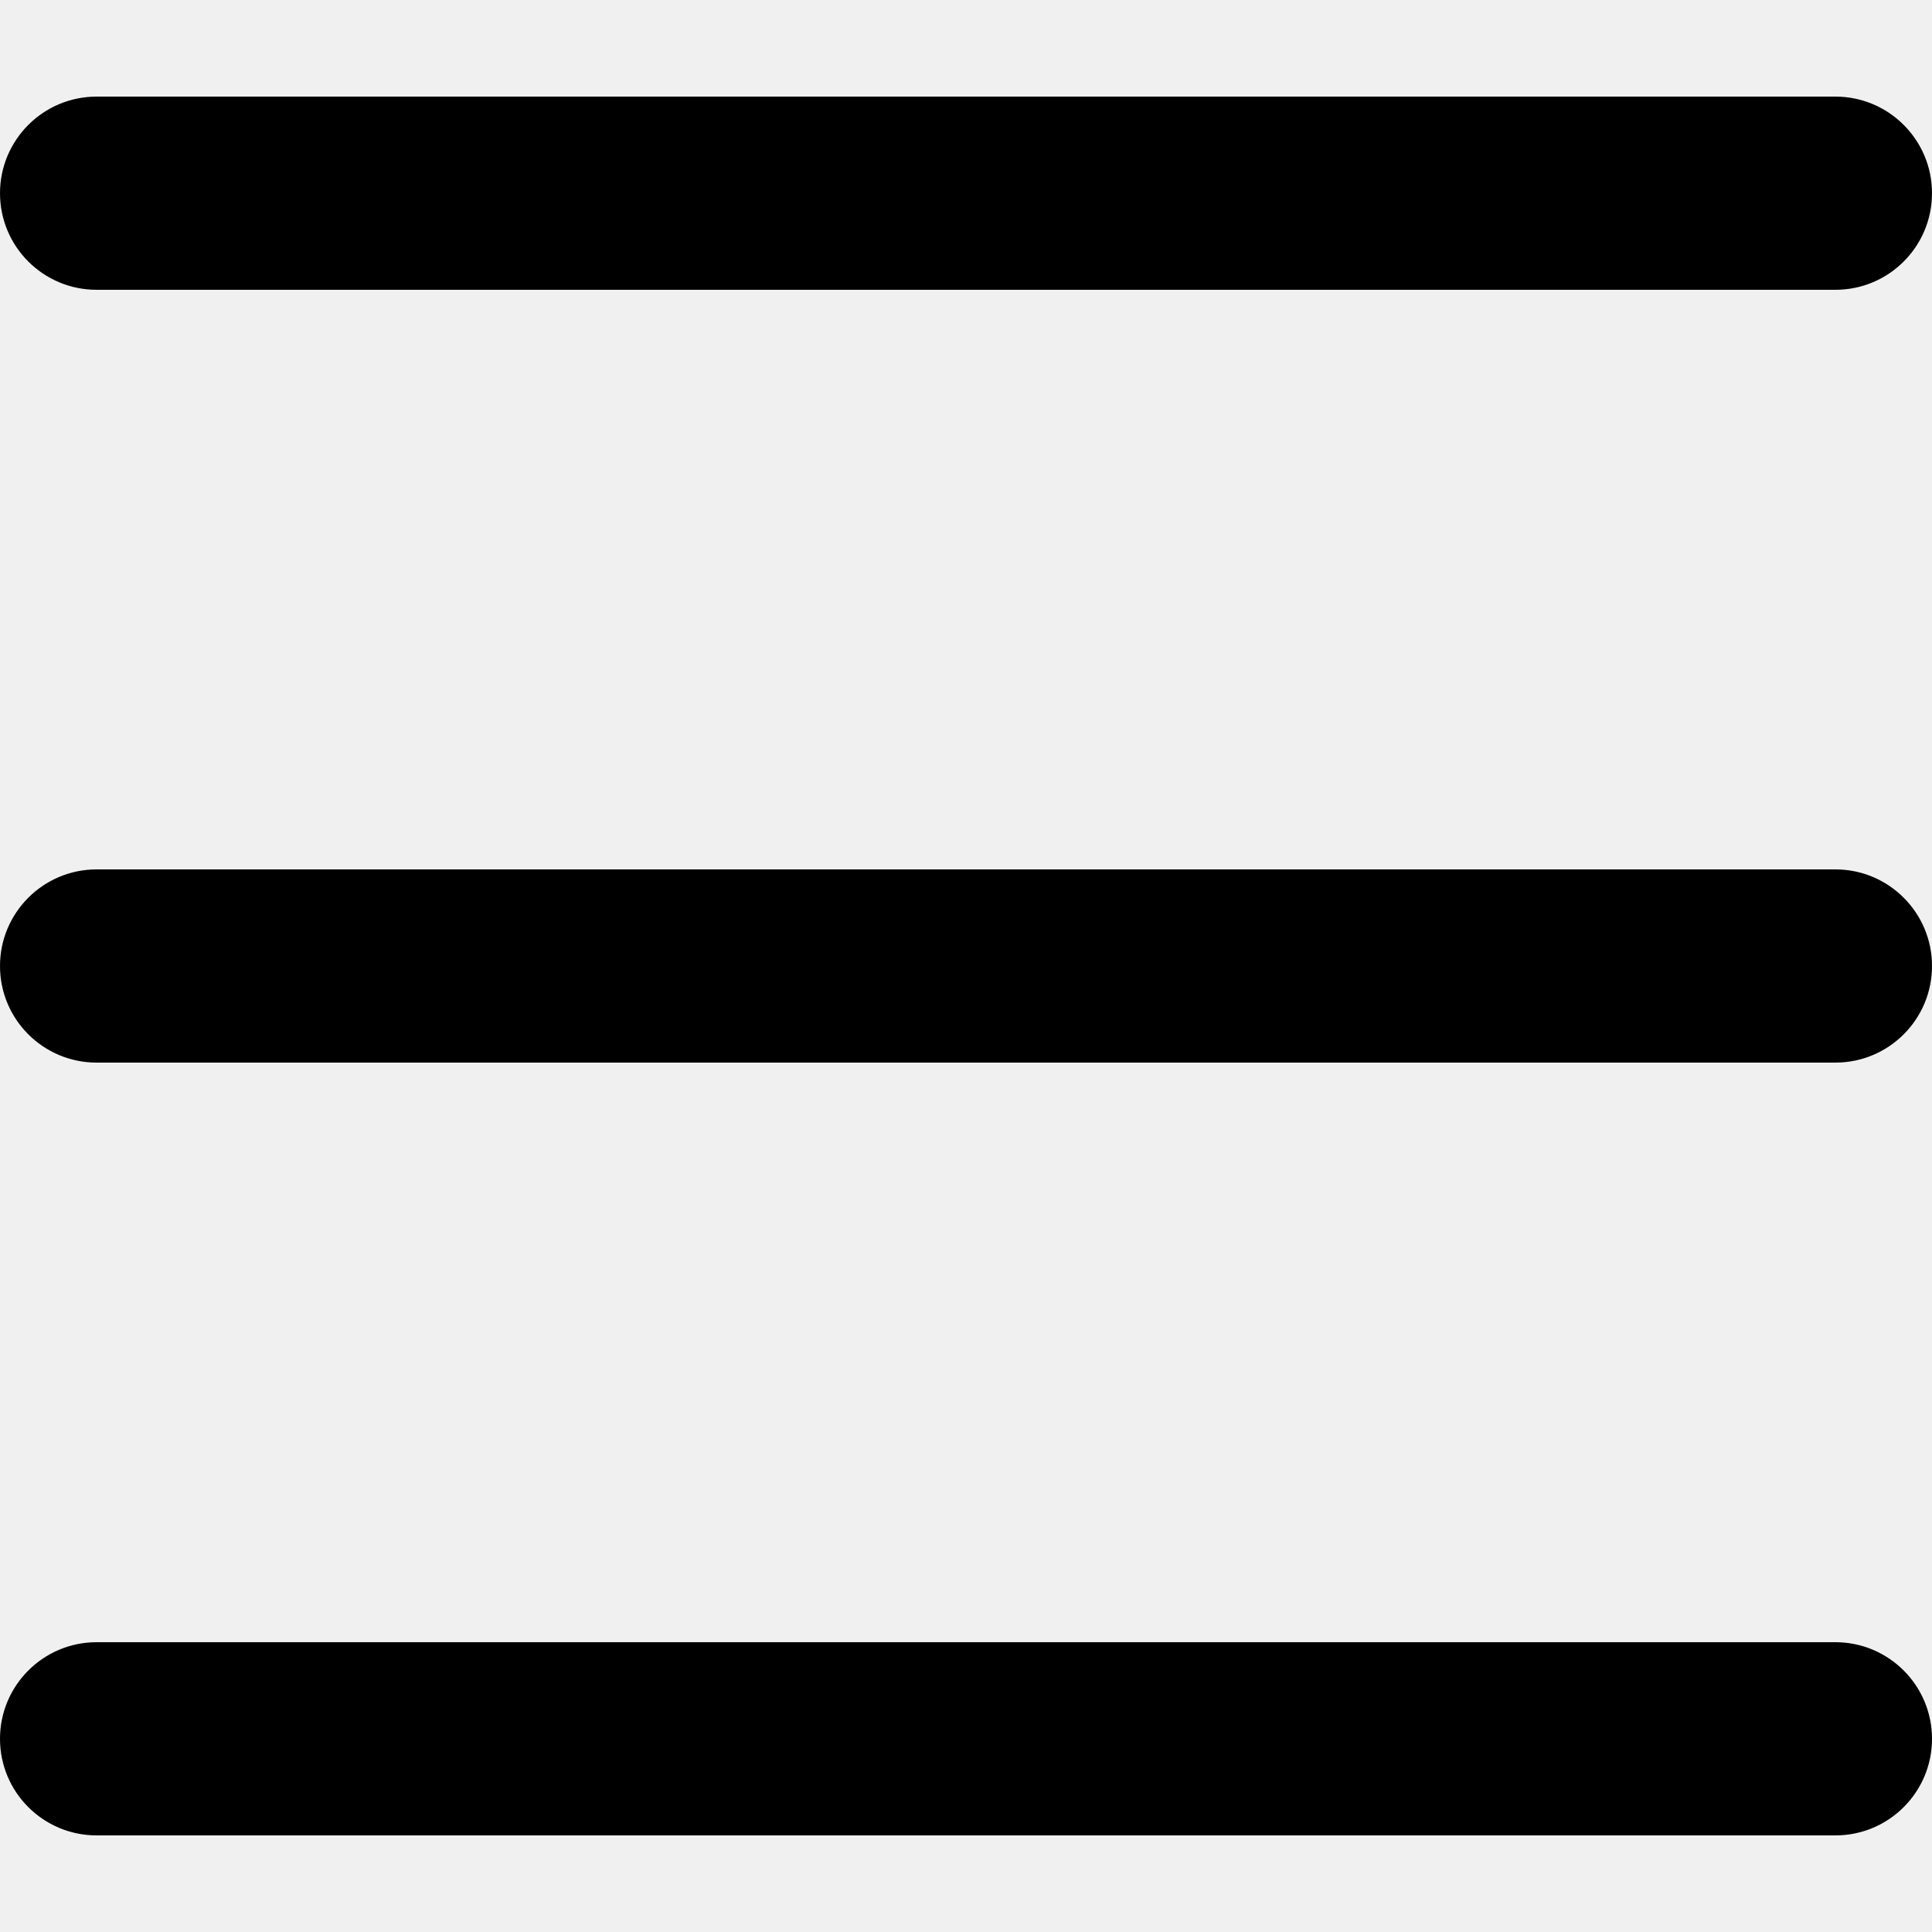
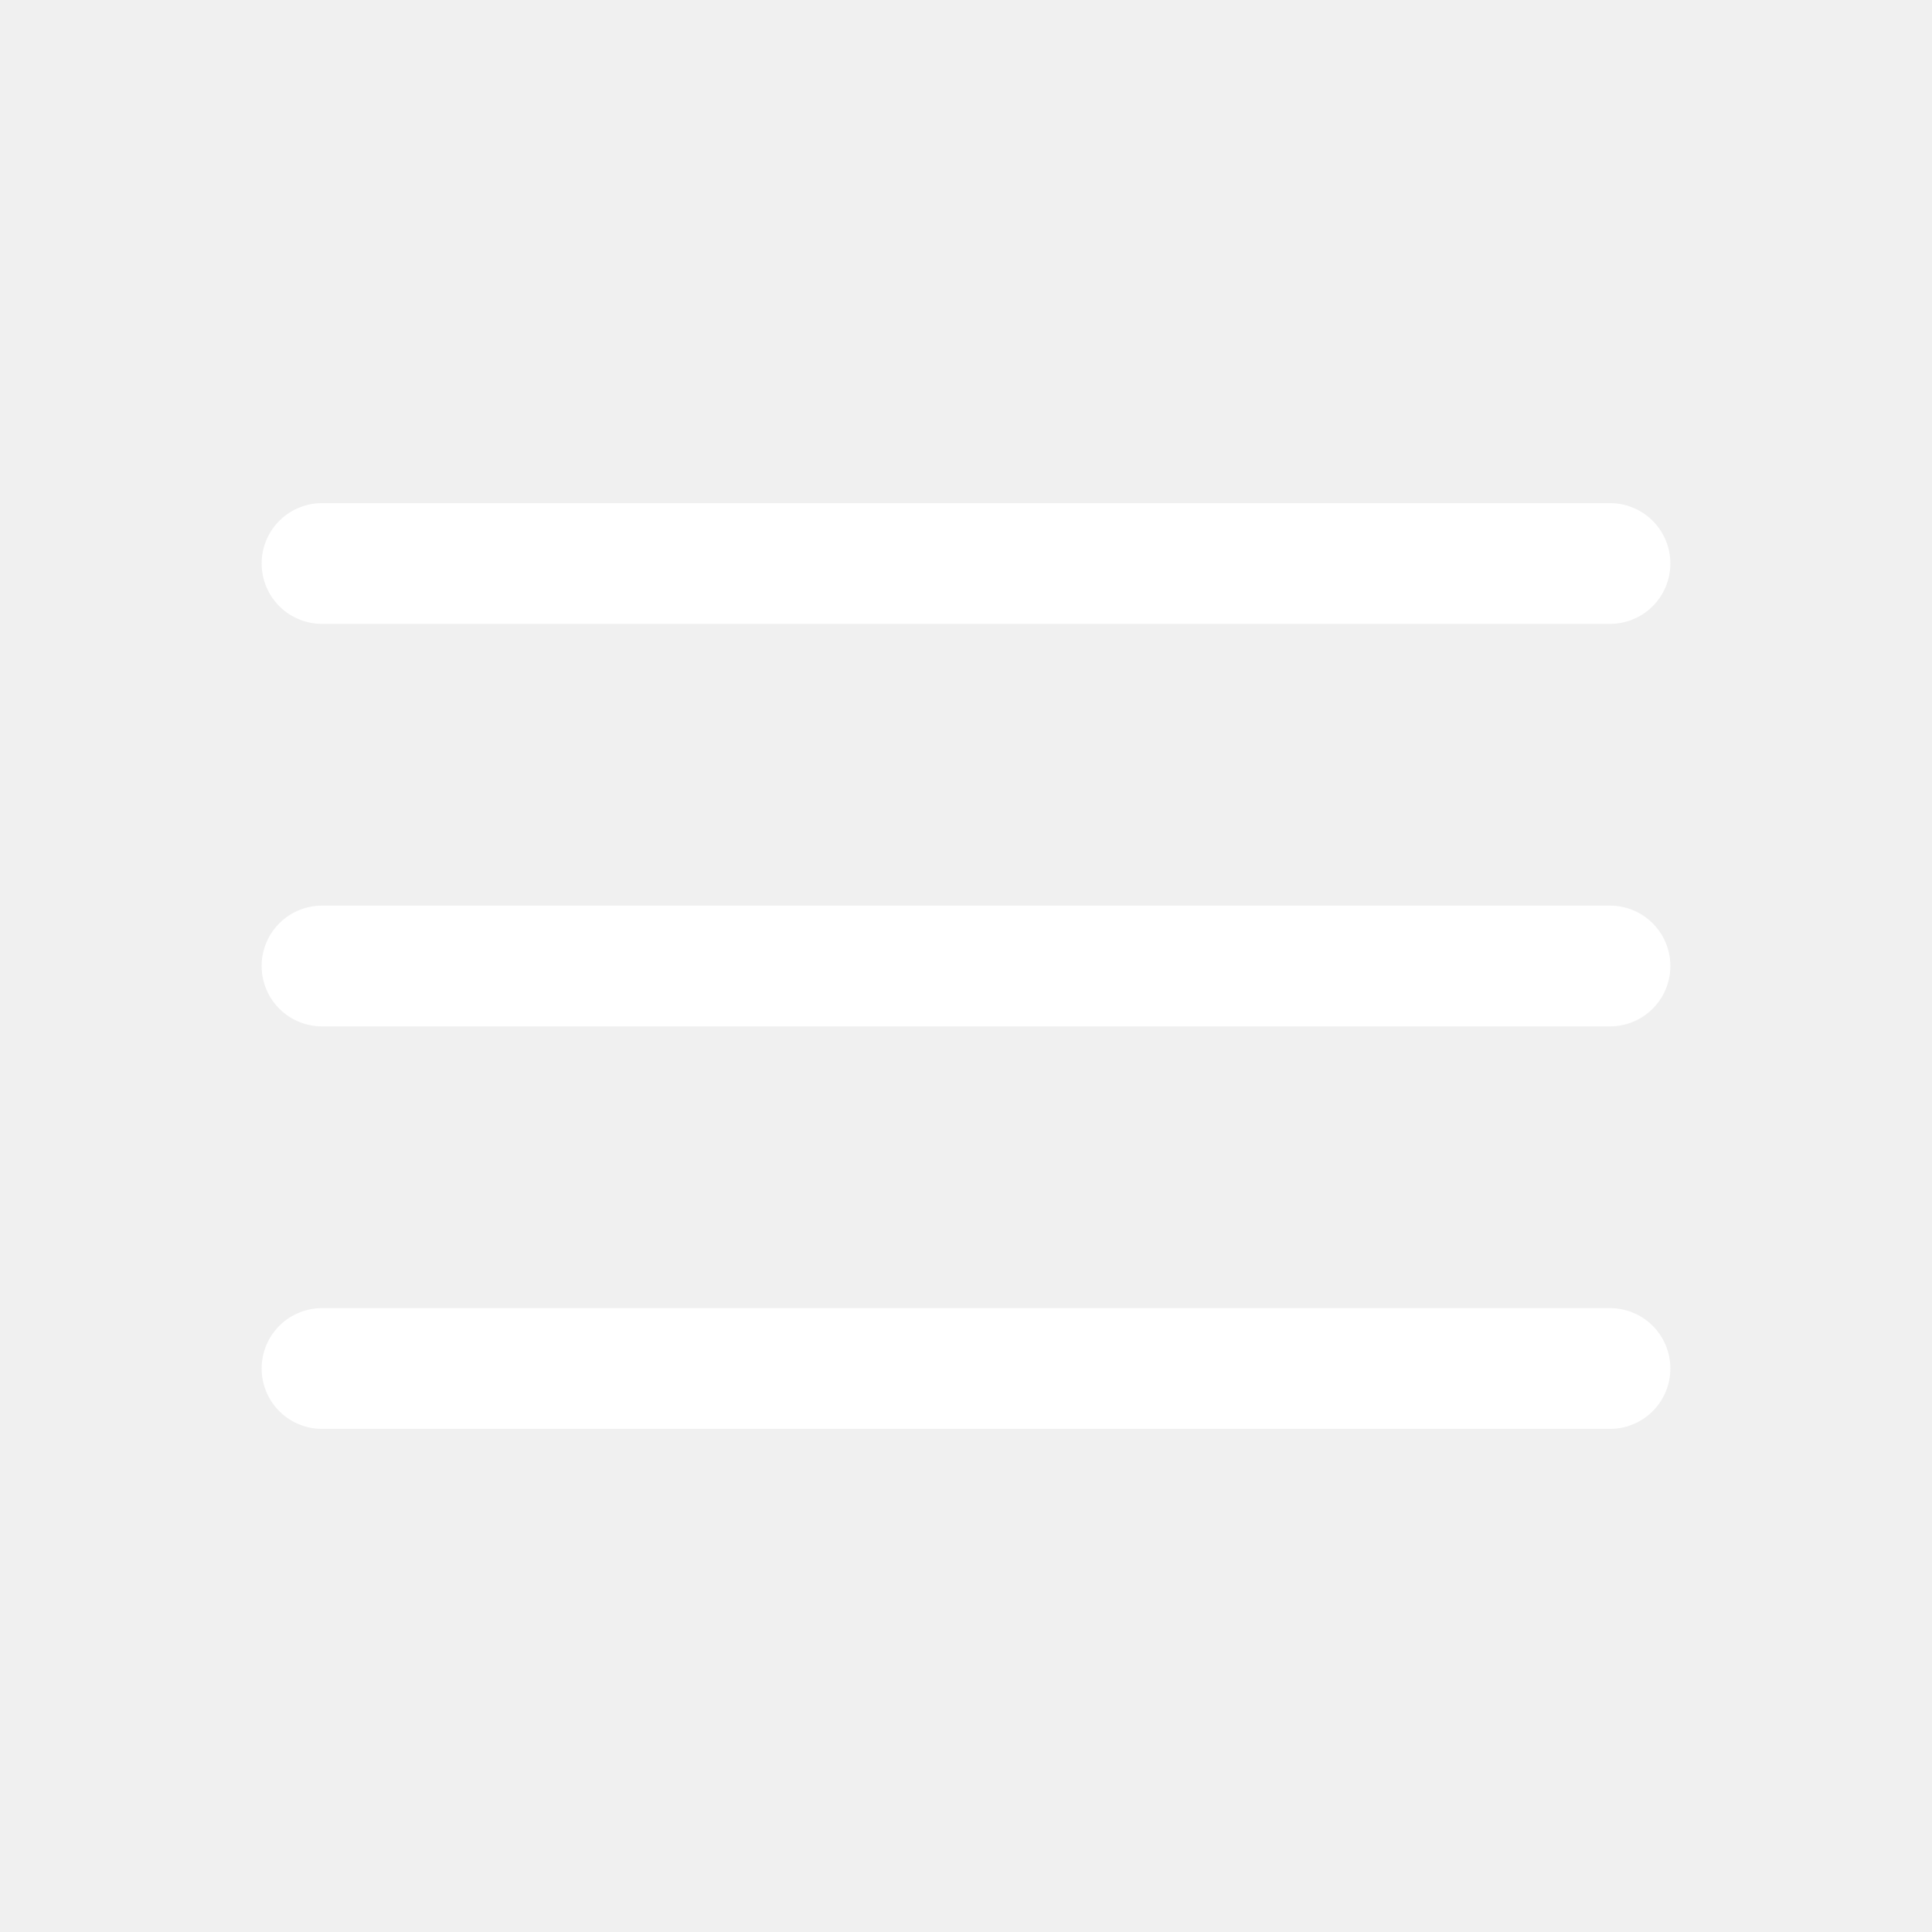
- <svg xmlns="http://www.w3.org/2000/svg" width="800px" height="800px" viewBox="0 -1 20 20" version="1.1">
-   <defs>
- 
- </defs>
-   <g id="Page-1" stroke="none" stroke-width="1" fill="none" fill-rule="evenodd">
-     <g id="Icon-Set" transform="translate(-210, -887)" fill="#000000">
-       <path d="M229,895 L211,895 C210.448,895 210,895.448 210,896 C210,896.553 210.448,897 211,897 L229,897 C229.552,897 230,896.553 230,896 C230,895.448 229.552,895 229,895 L229,895 Z M229,903 L211,903 C210.448,903 210,903.448 210,904 C210,904.553 210.448,905 211,905 L229,905 C229.552,905 230,904.553 230,904 C230,903.448 229.552,903 229,903 L229,903 Z M211,889 L229,889 C229.552,889 230,888.553 230,888 C230,887.448 229.552,887 229,887 L211,887 C210.448,887 210,887.448 210,888 C210,888.553 210.448,889 211,889 L211,889 Z" id="hamburger">
- 
- </path>
-     </g>
+ <svg xmlns="http://www.w3.org/2000/svg" width="800px" height="800px" viewBox="0 0 24 24" fill="white">
+   <g id="SVGRepo_bgCarrier" stroke-width="0" />
+   <g id="SVGRepo_tracerCarrier" stroke-linecap="round" stroke-linejoin="round" />
+   <g id="SVGRepo_iconCarrier">
+     <path d="M20 7L4 7" stroke="#ffffff" stroke-width="1.5" stroke-linecap="round" />
+     <path d="M20 12L4 12" stroke="#ffffff" stroke-width="1.5" stroke-linecap="round" />
+     <path d="M20 17L4 17" stroke="#ffffff" stroke-width="1.5" stroke-linecap="round" />
  </g>
</svg>
